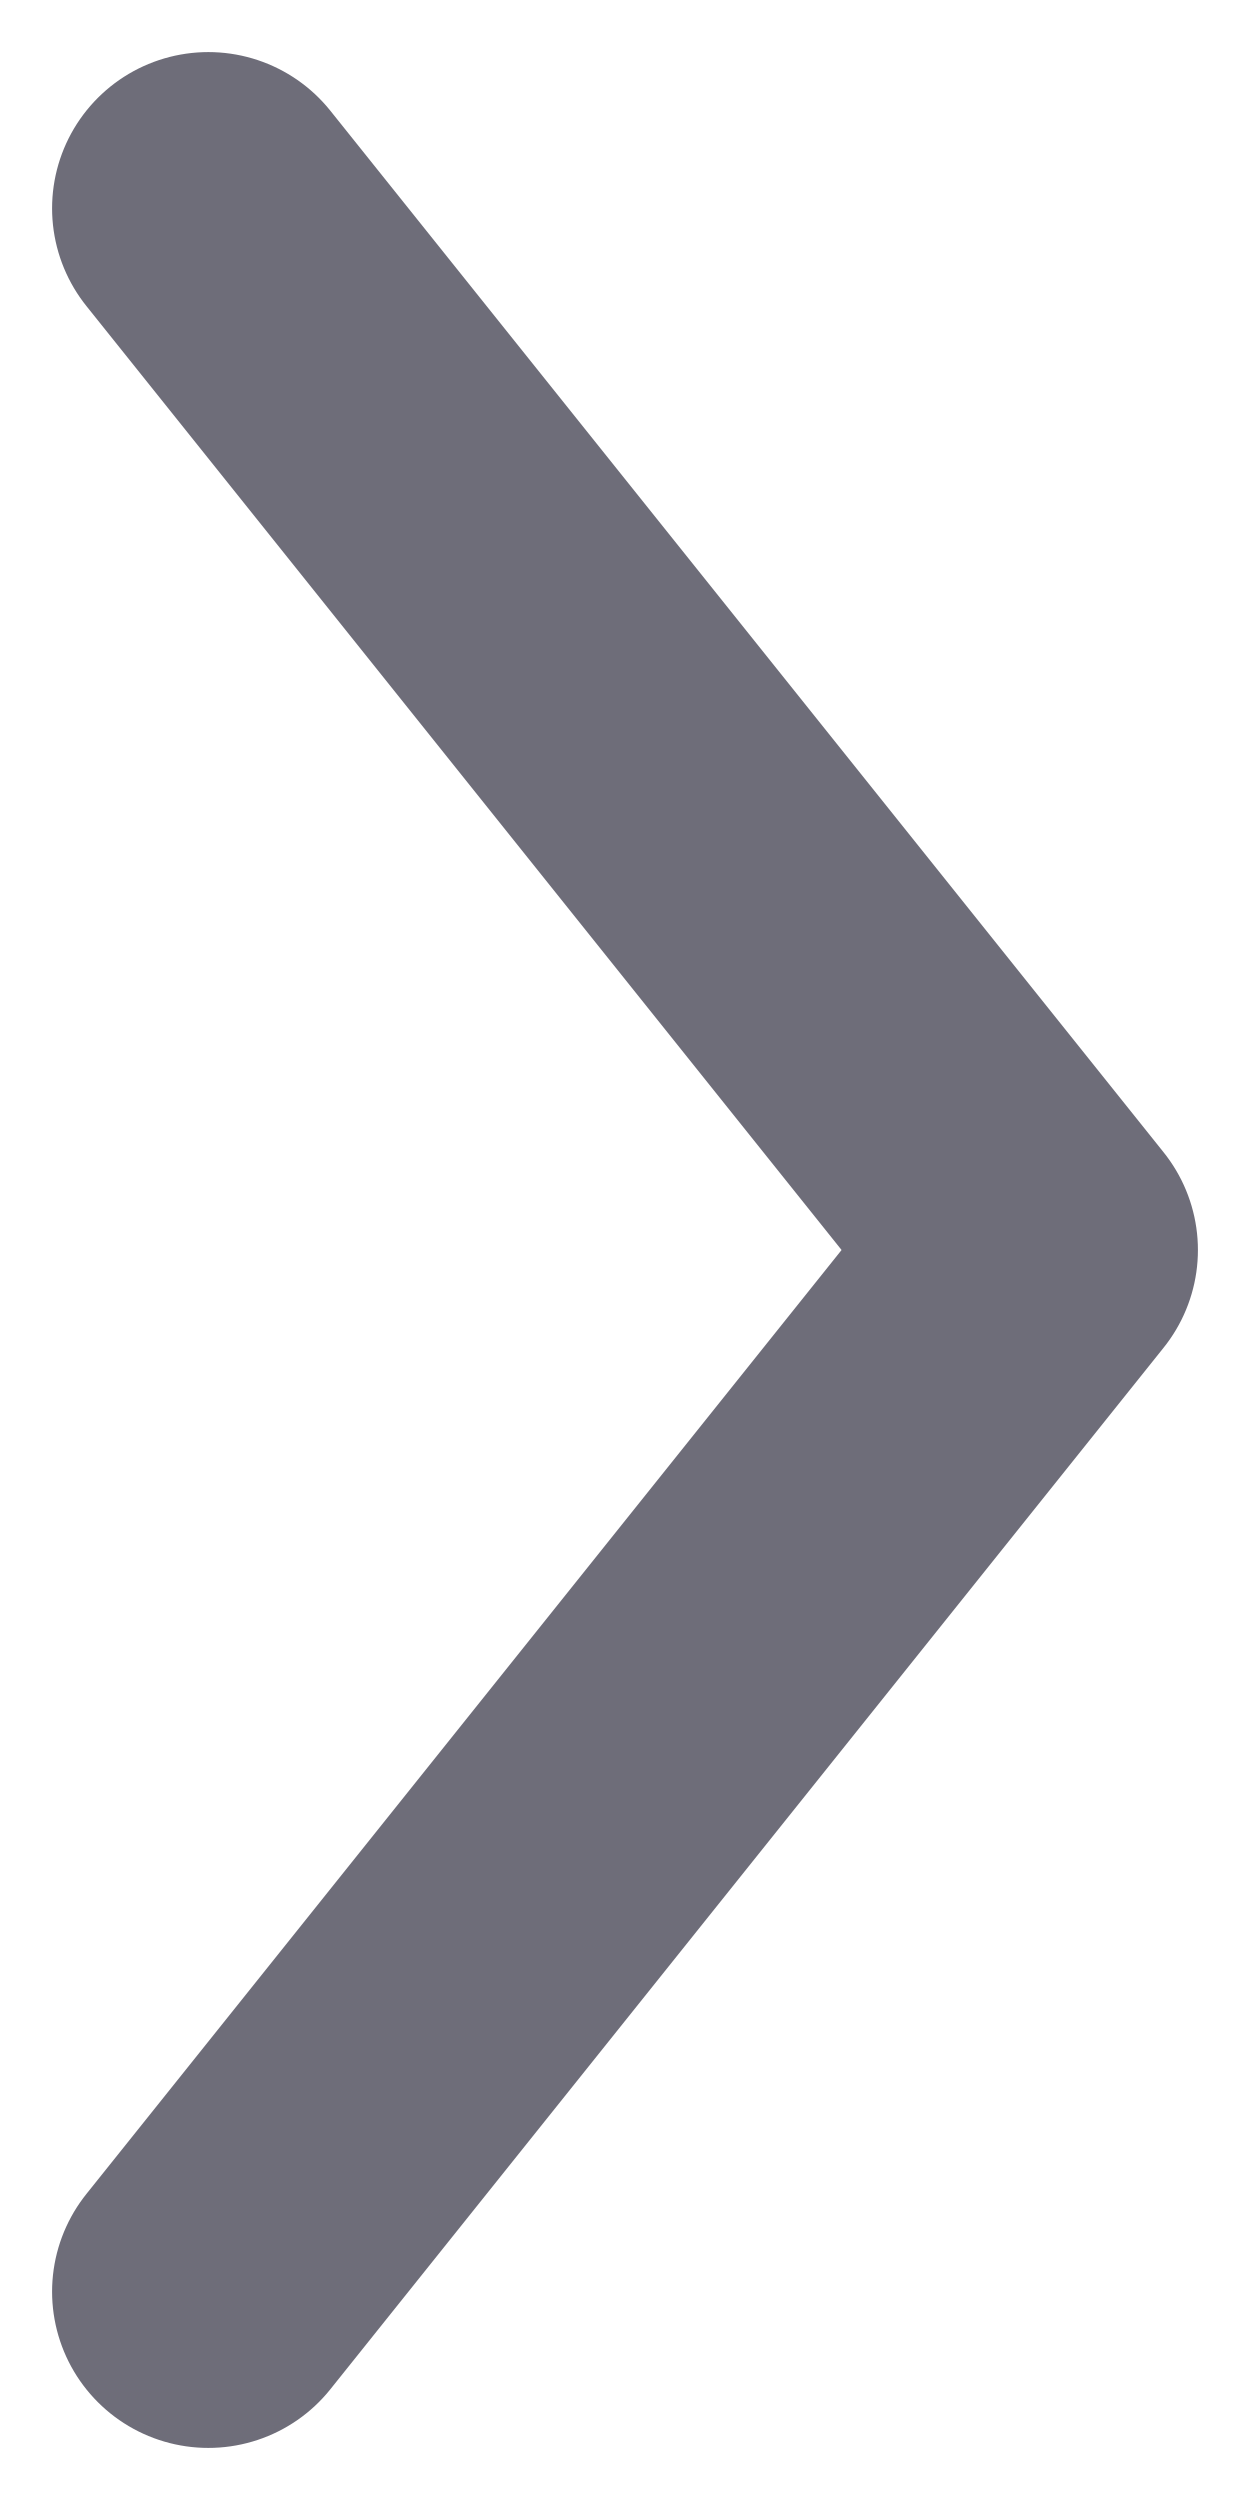
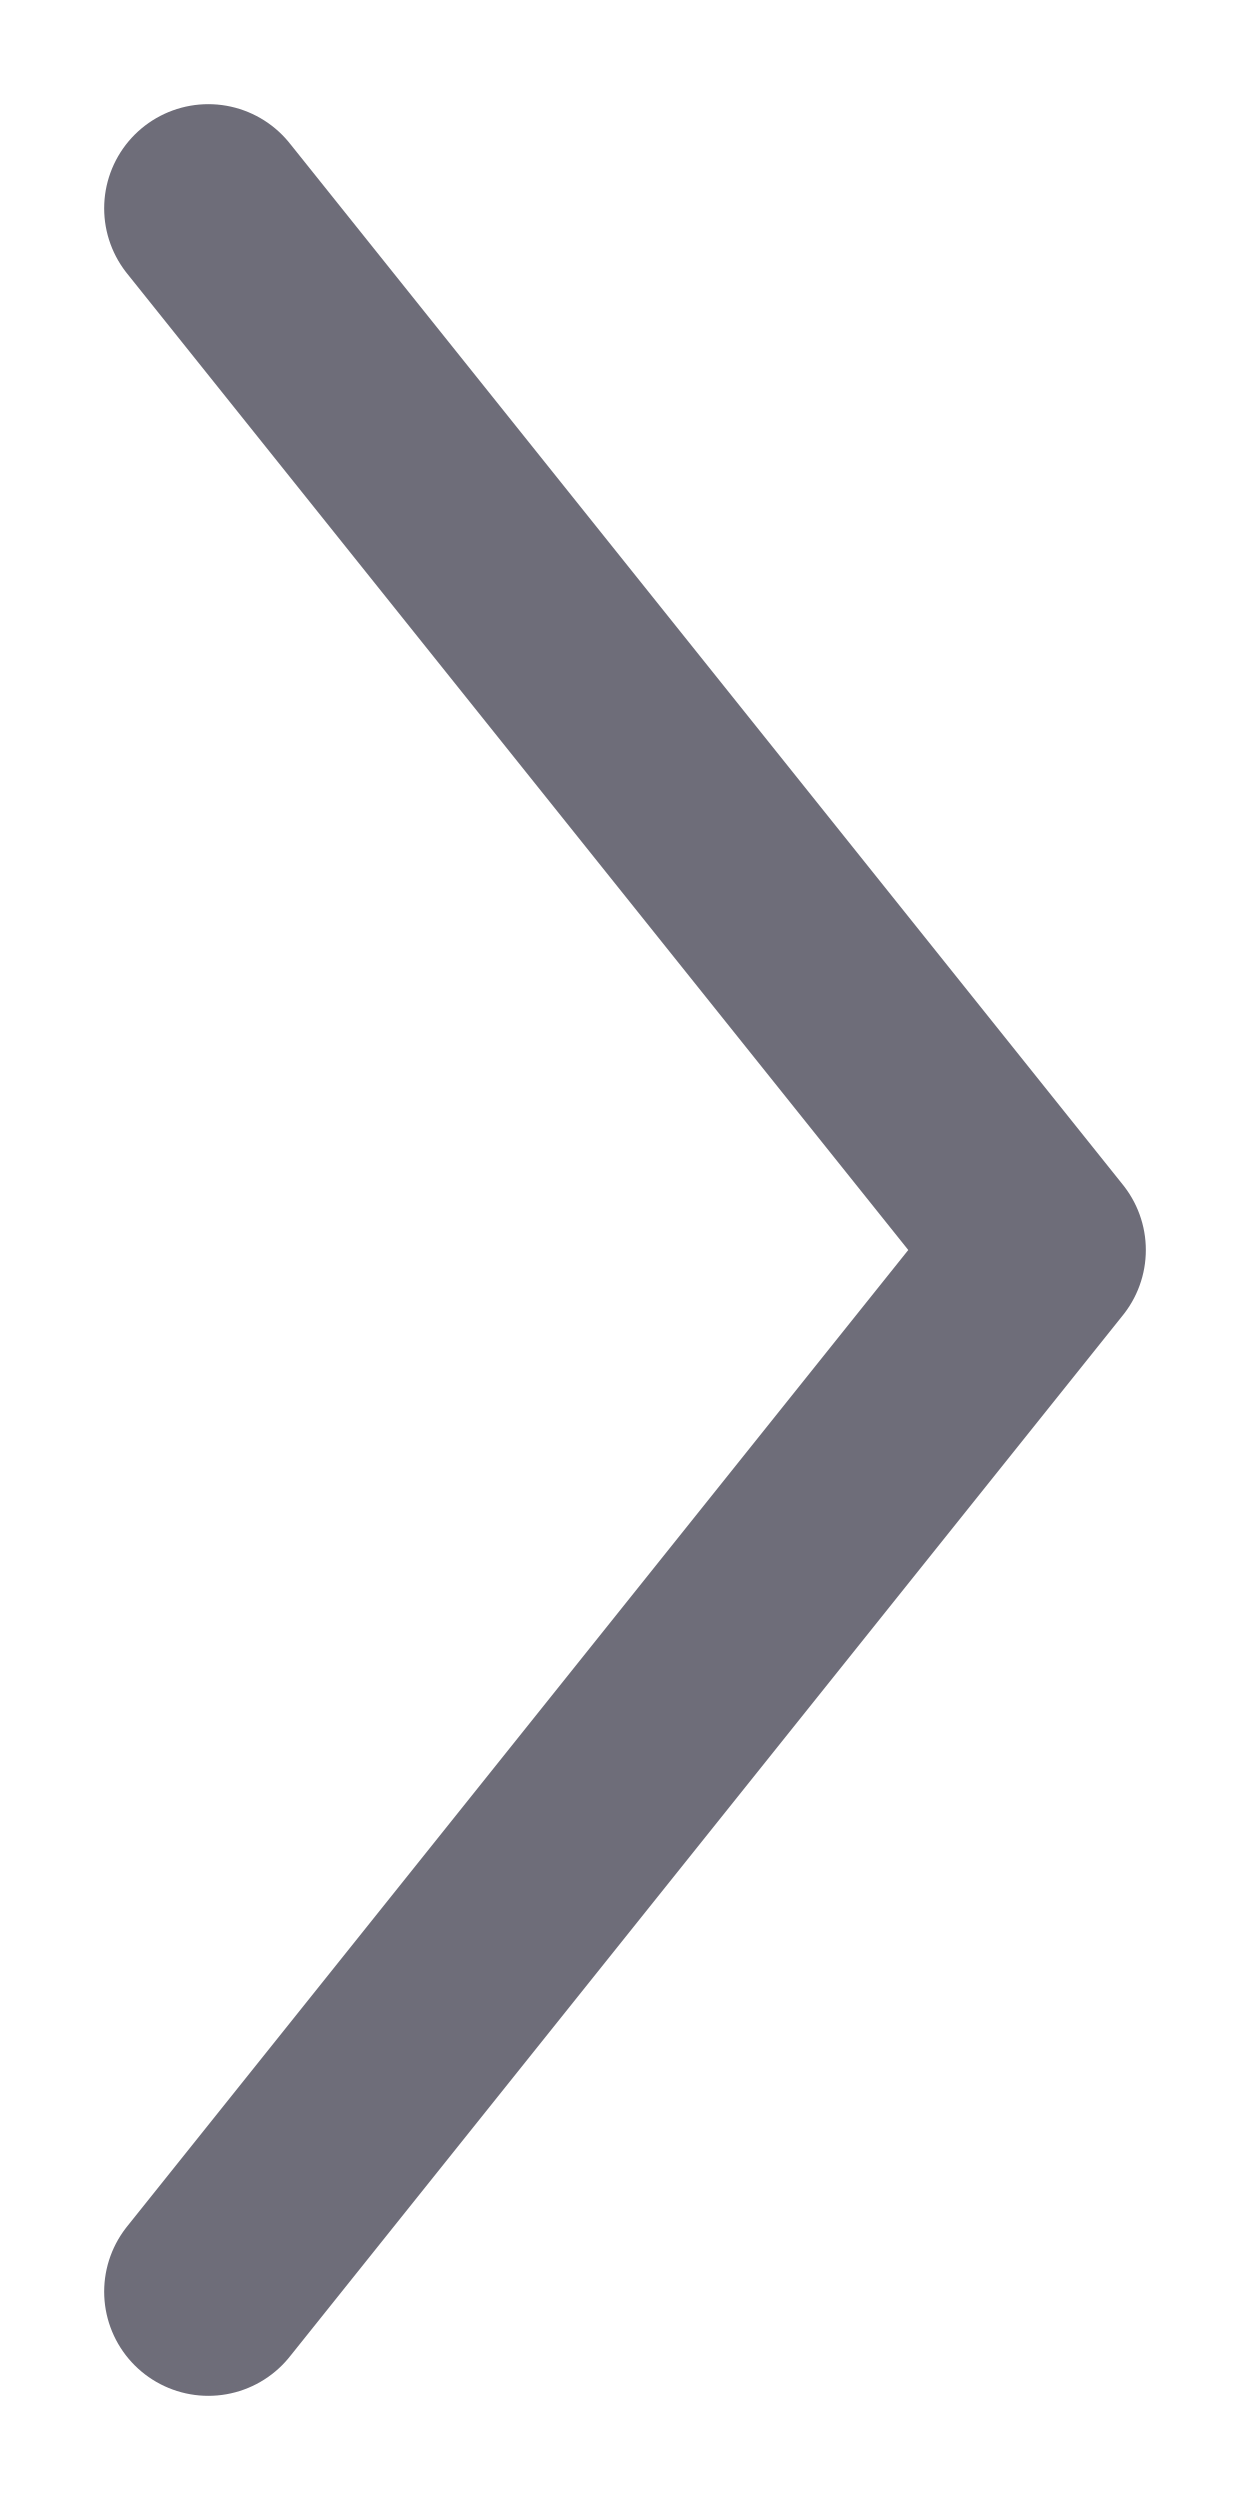
<svg xmlns="http://www.w3.org/2000/svg" width="6" height="12" viewBox="0 0 6 12" fill="none">
-   <path d="M1 11L5 6L1 1" stroke="#6E6D79" stroke-width="1.5" stroke-linecap="round" stroke-linejoin="round" />
+   <path d="M1 11L5 6L1 1" stroke="#6E6D79" strokeWidth="1.5" stroke-linecap="round" stroke-linejoin="round" />
</svg>
